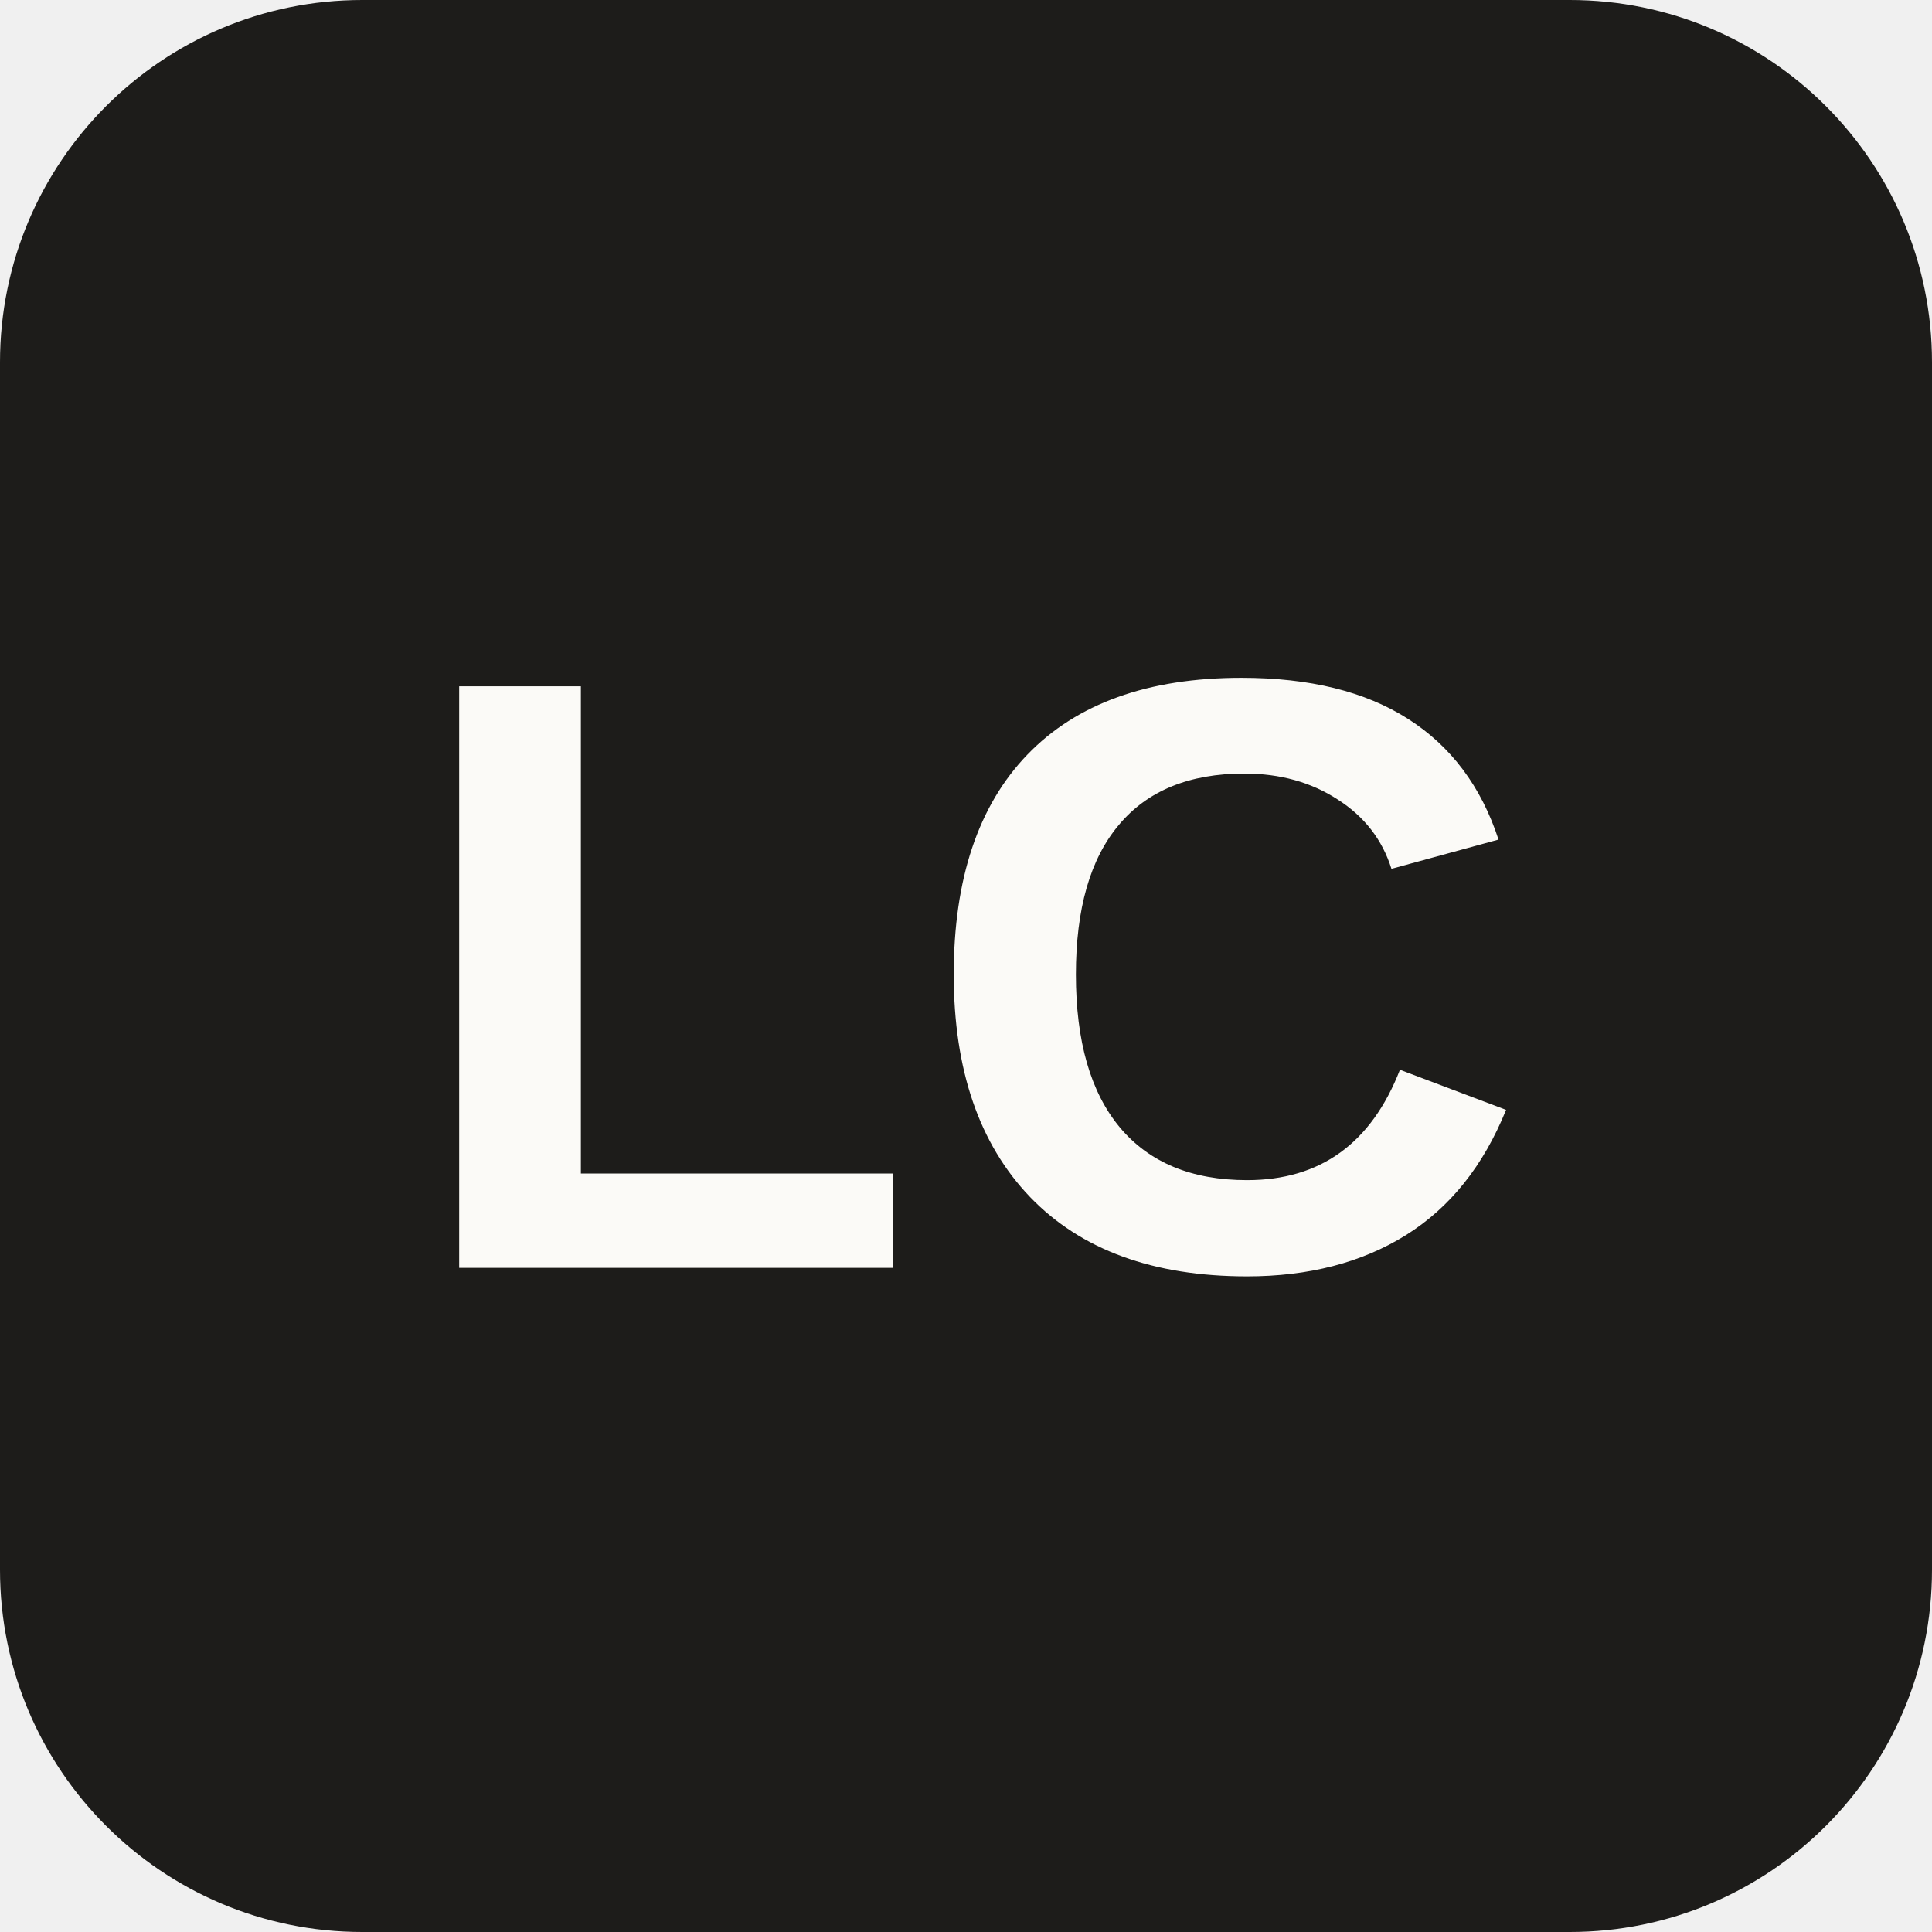
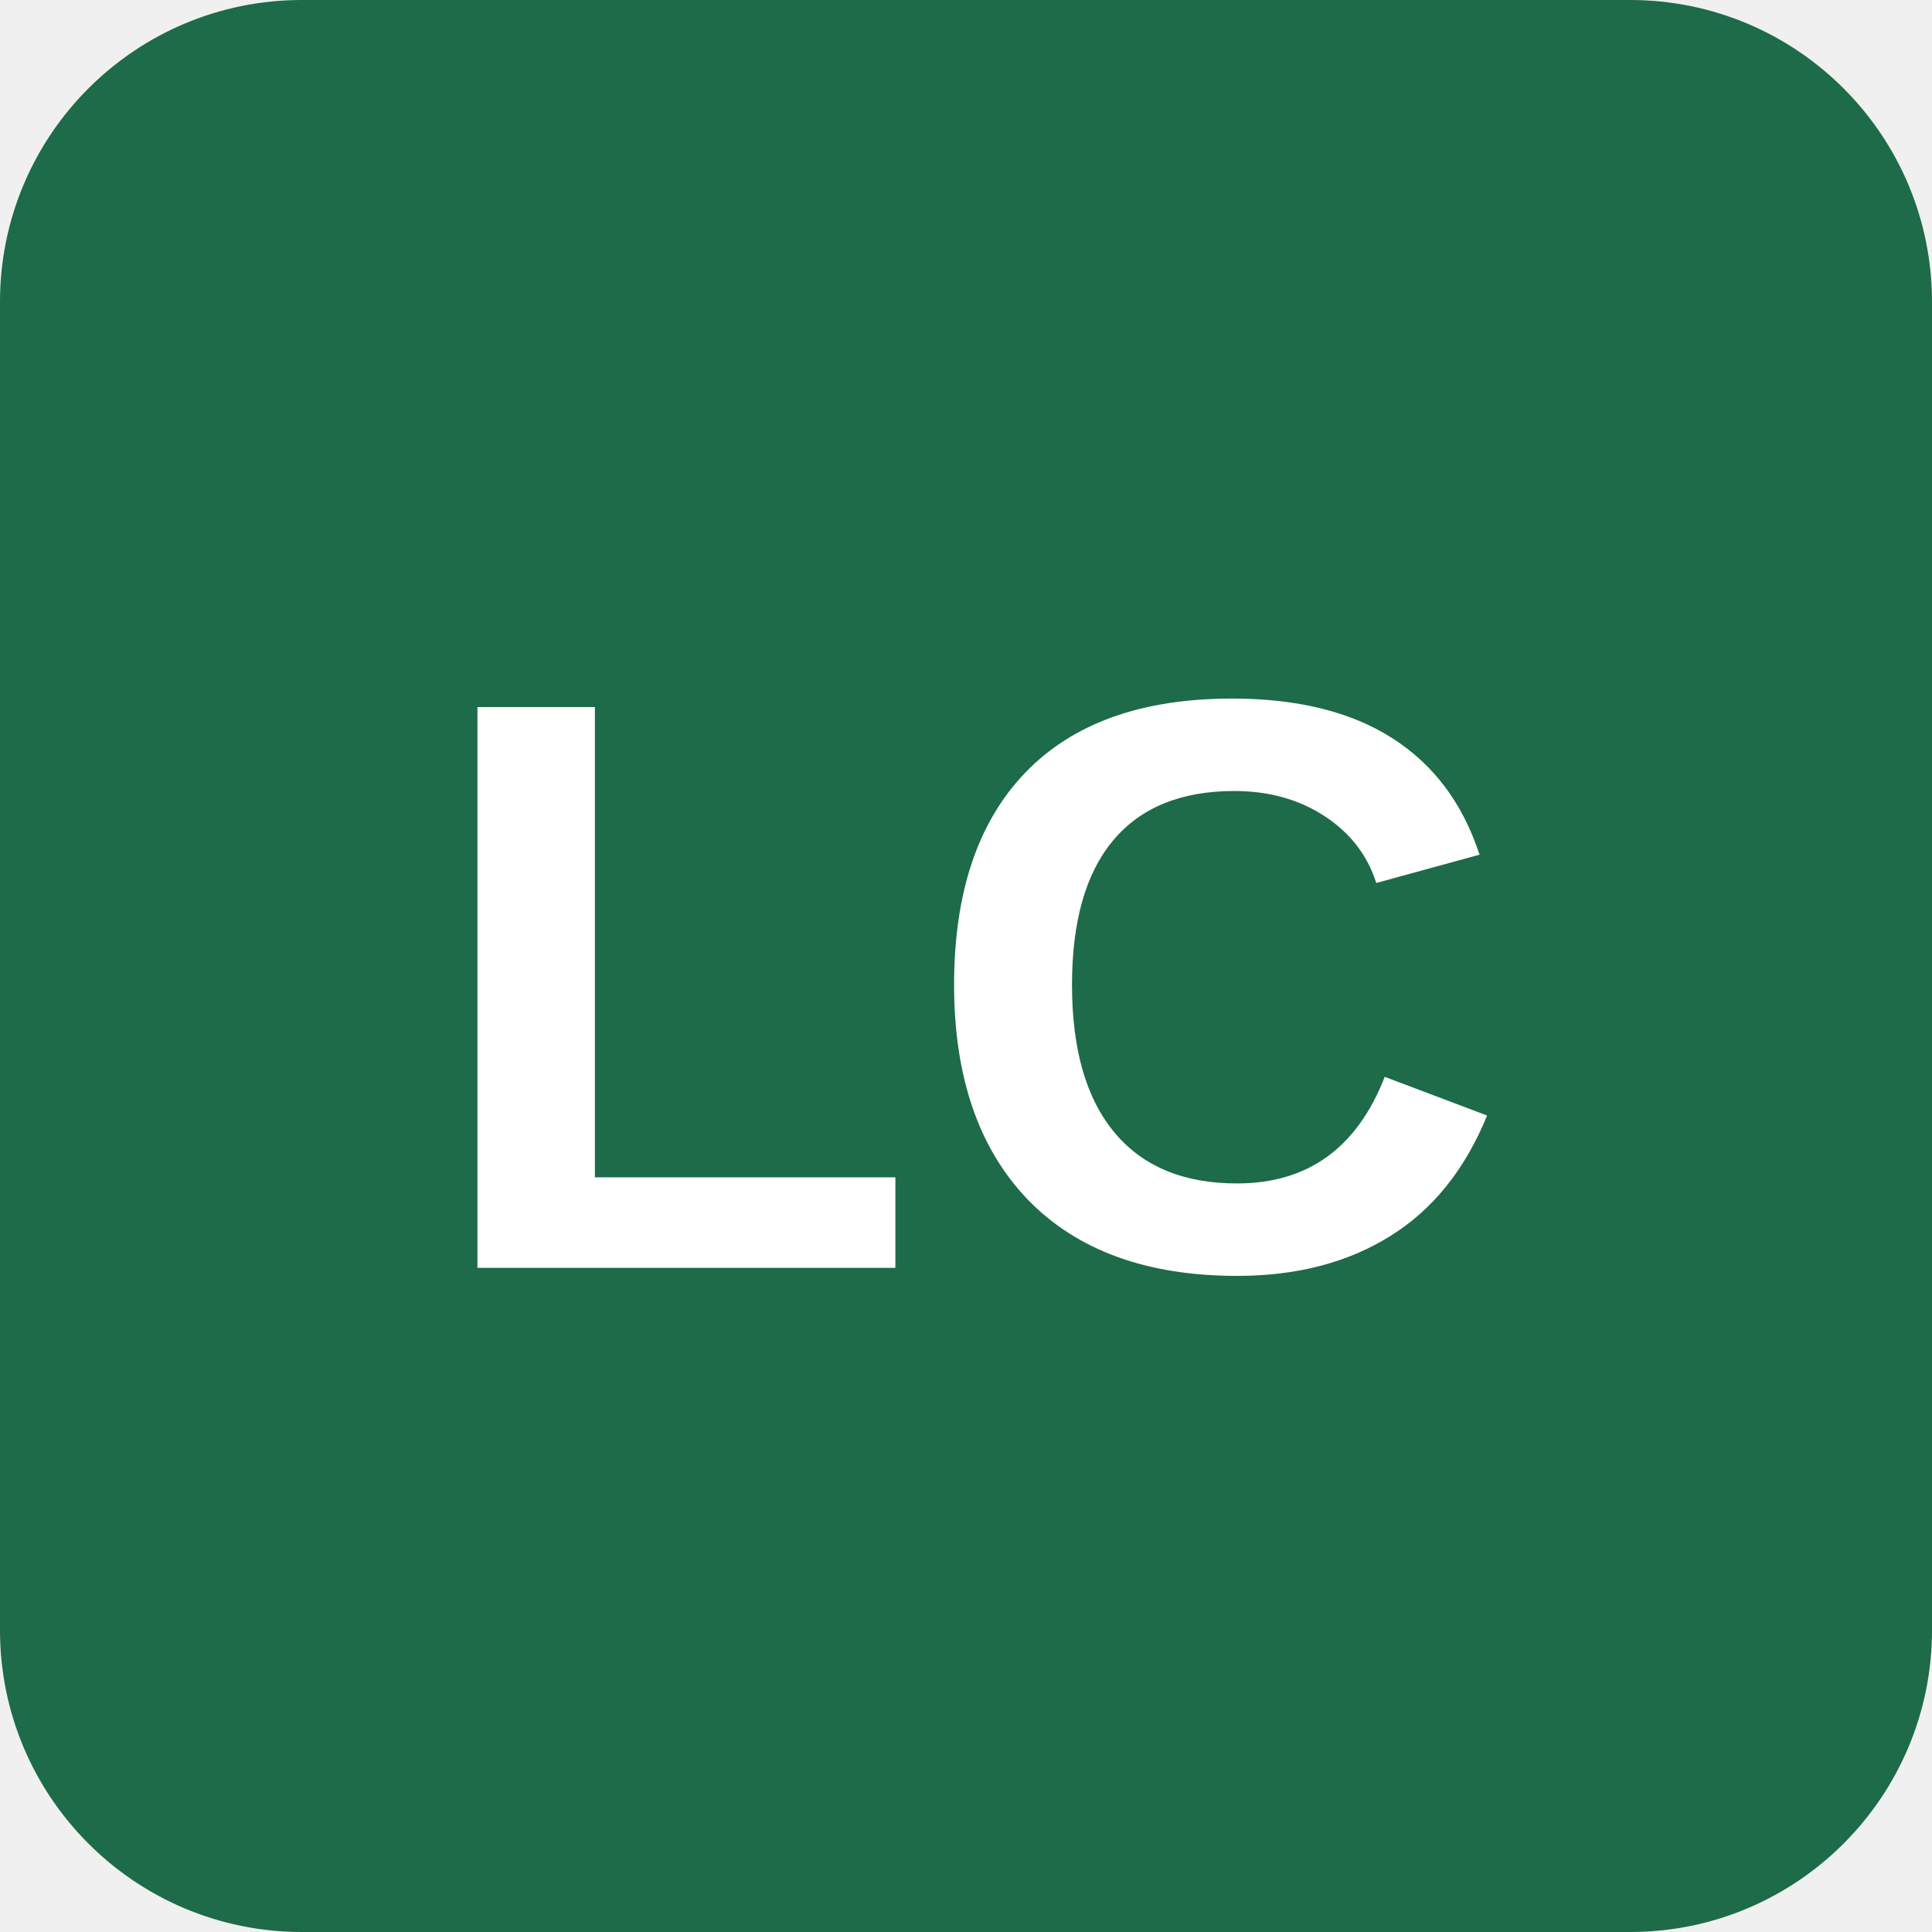
<svg xmlns="http://www.w3.org/2000/svg" viewBox="0 0 64 64">
-   <rect width="64" height="64" rx="12" fill="#1d1c1a" />
-   <text x="32" y="42" text-anchor="middle" font-family="system-ui, -apple-system, Segoe UI, Arial, sans-serif" font-size="28" font-weight="700" fill="#fbfaf7">LC</text>
+   <rect width="64" height="64" rx="10" fill="#1d6b48" />
+   <text x="32" y="42" text-anchor="middle" font-family="system-ui, -apple-system, Segoe UI, Arial, sans-serif" font-size="27" font-weight="700" fill="#ffffff">LC</text>
</svg>
